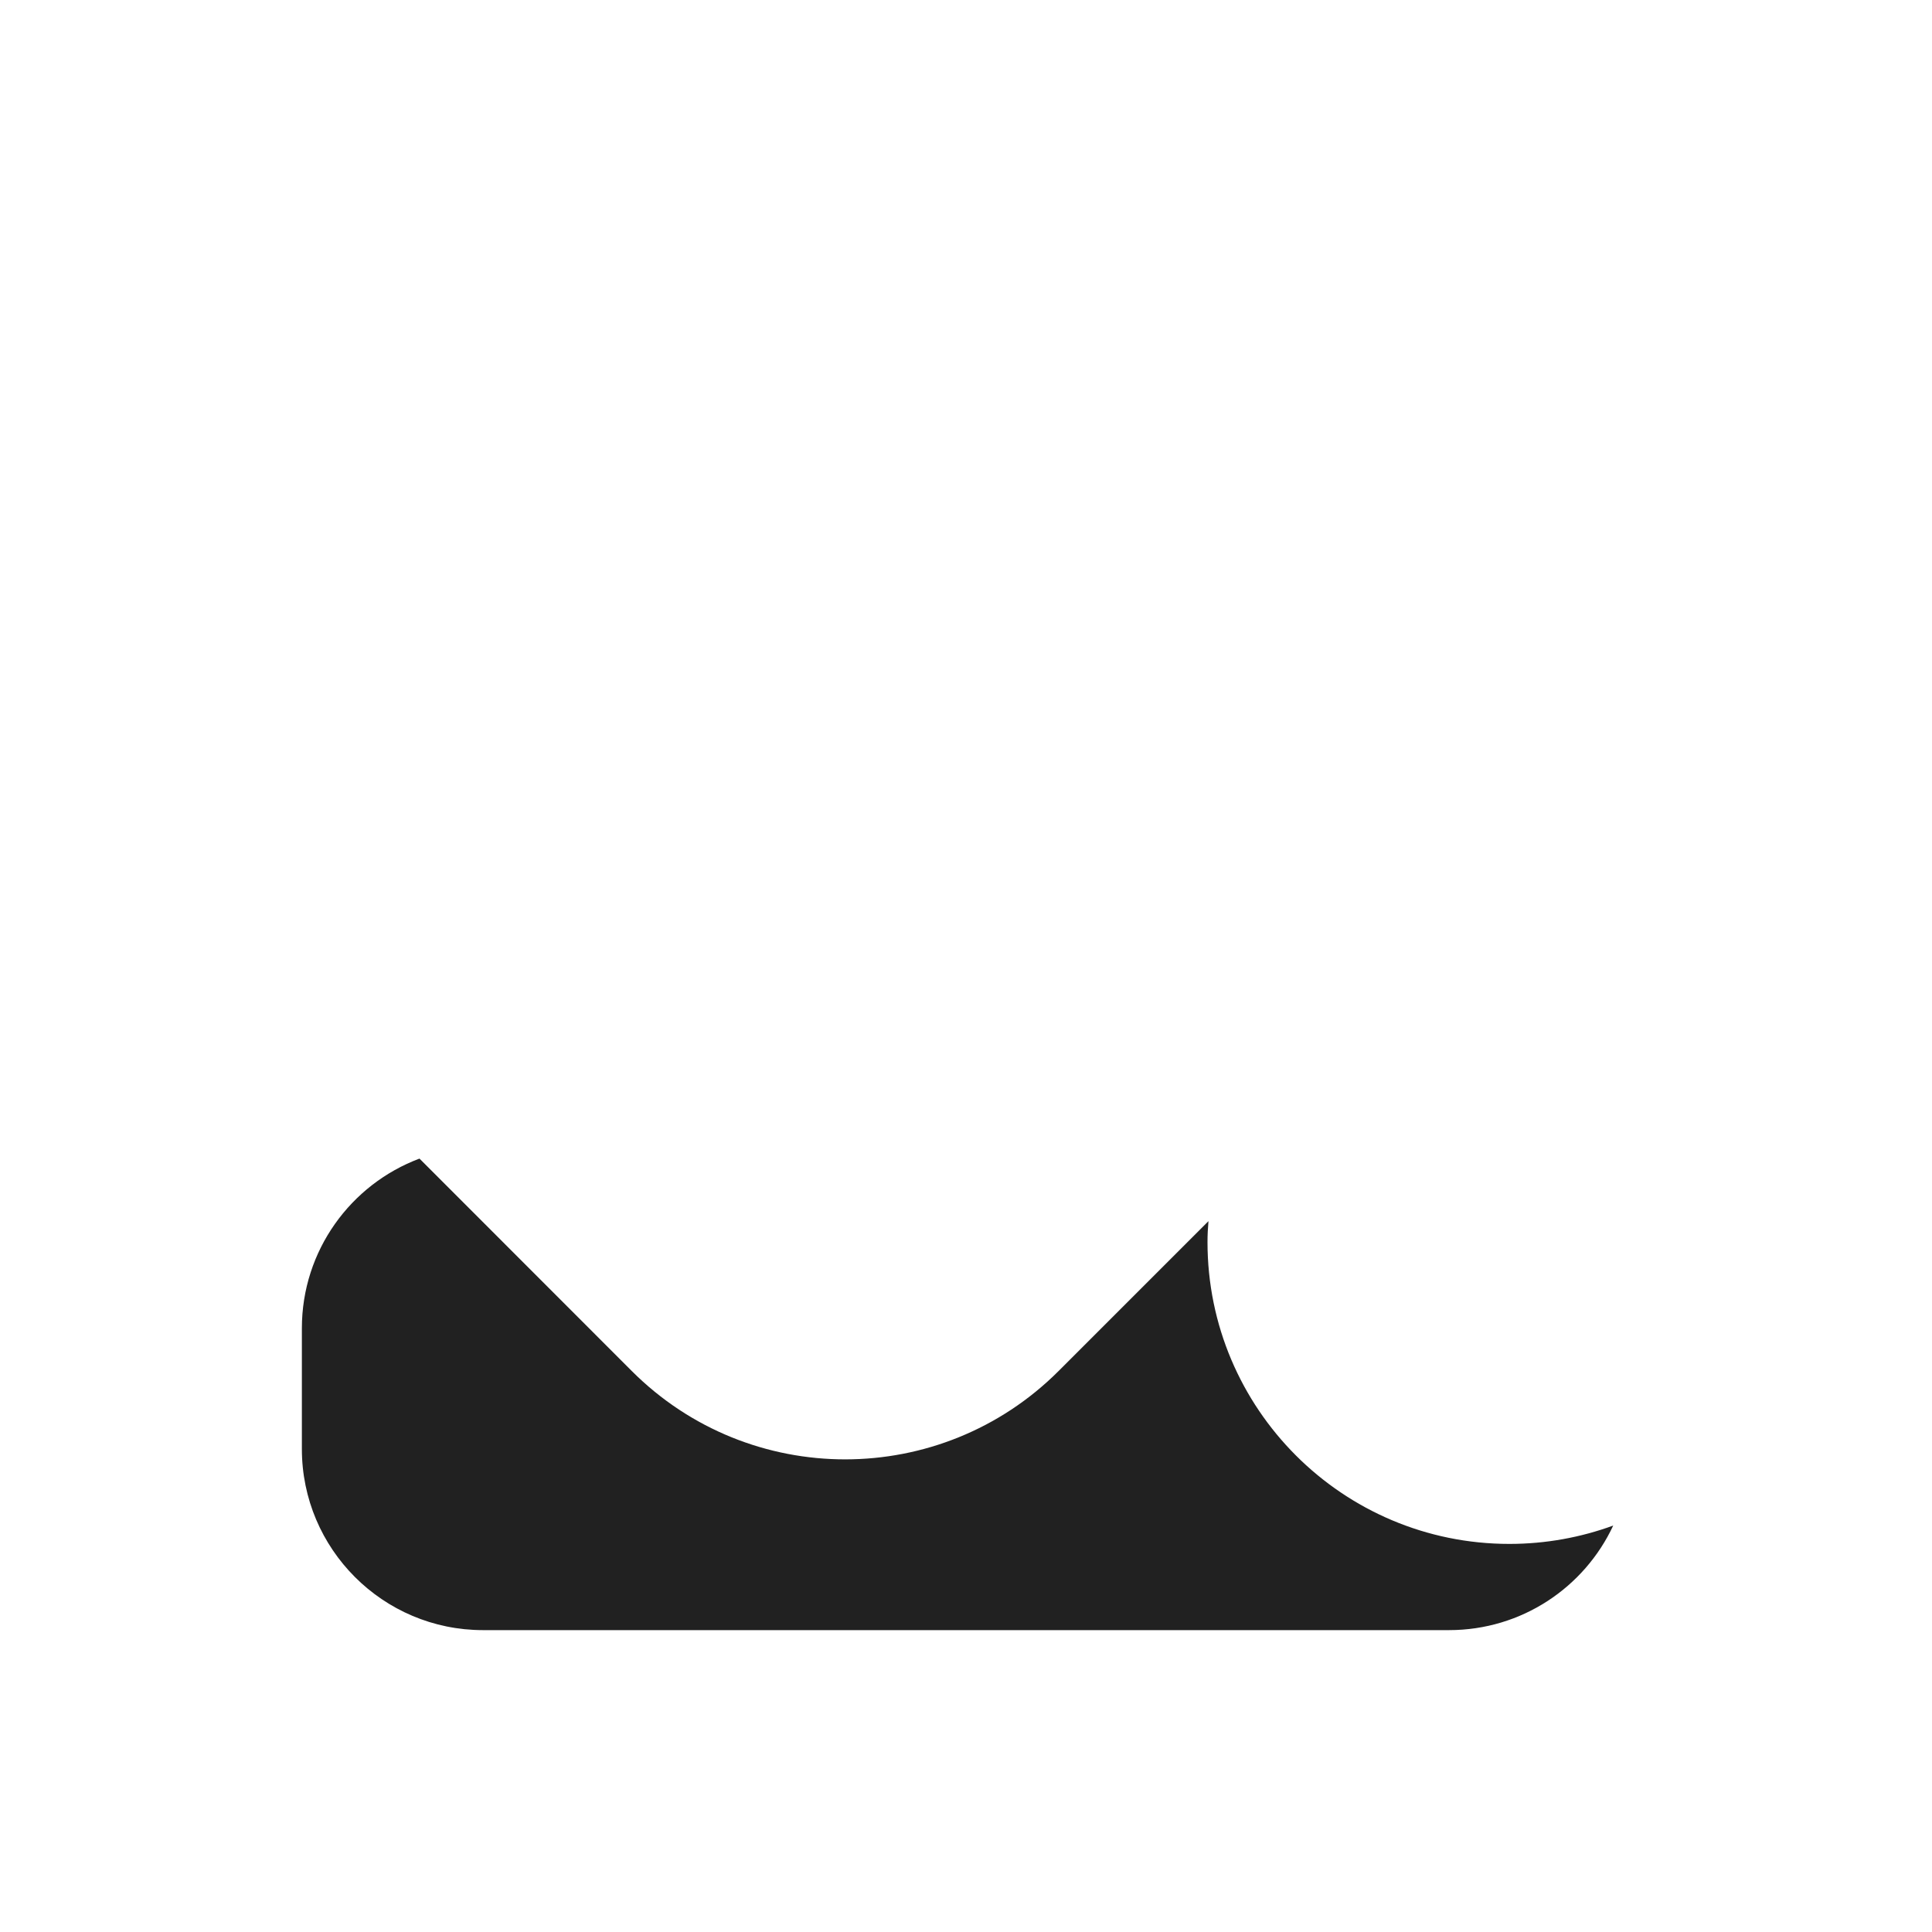
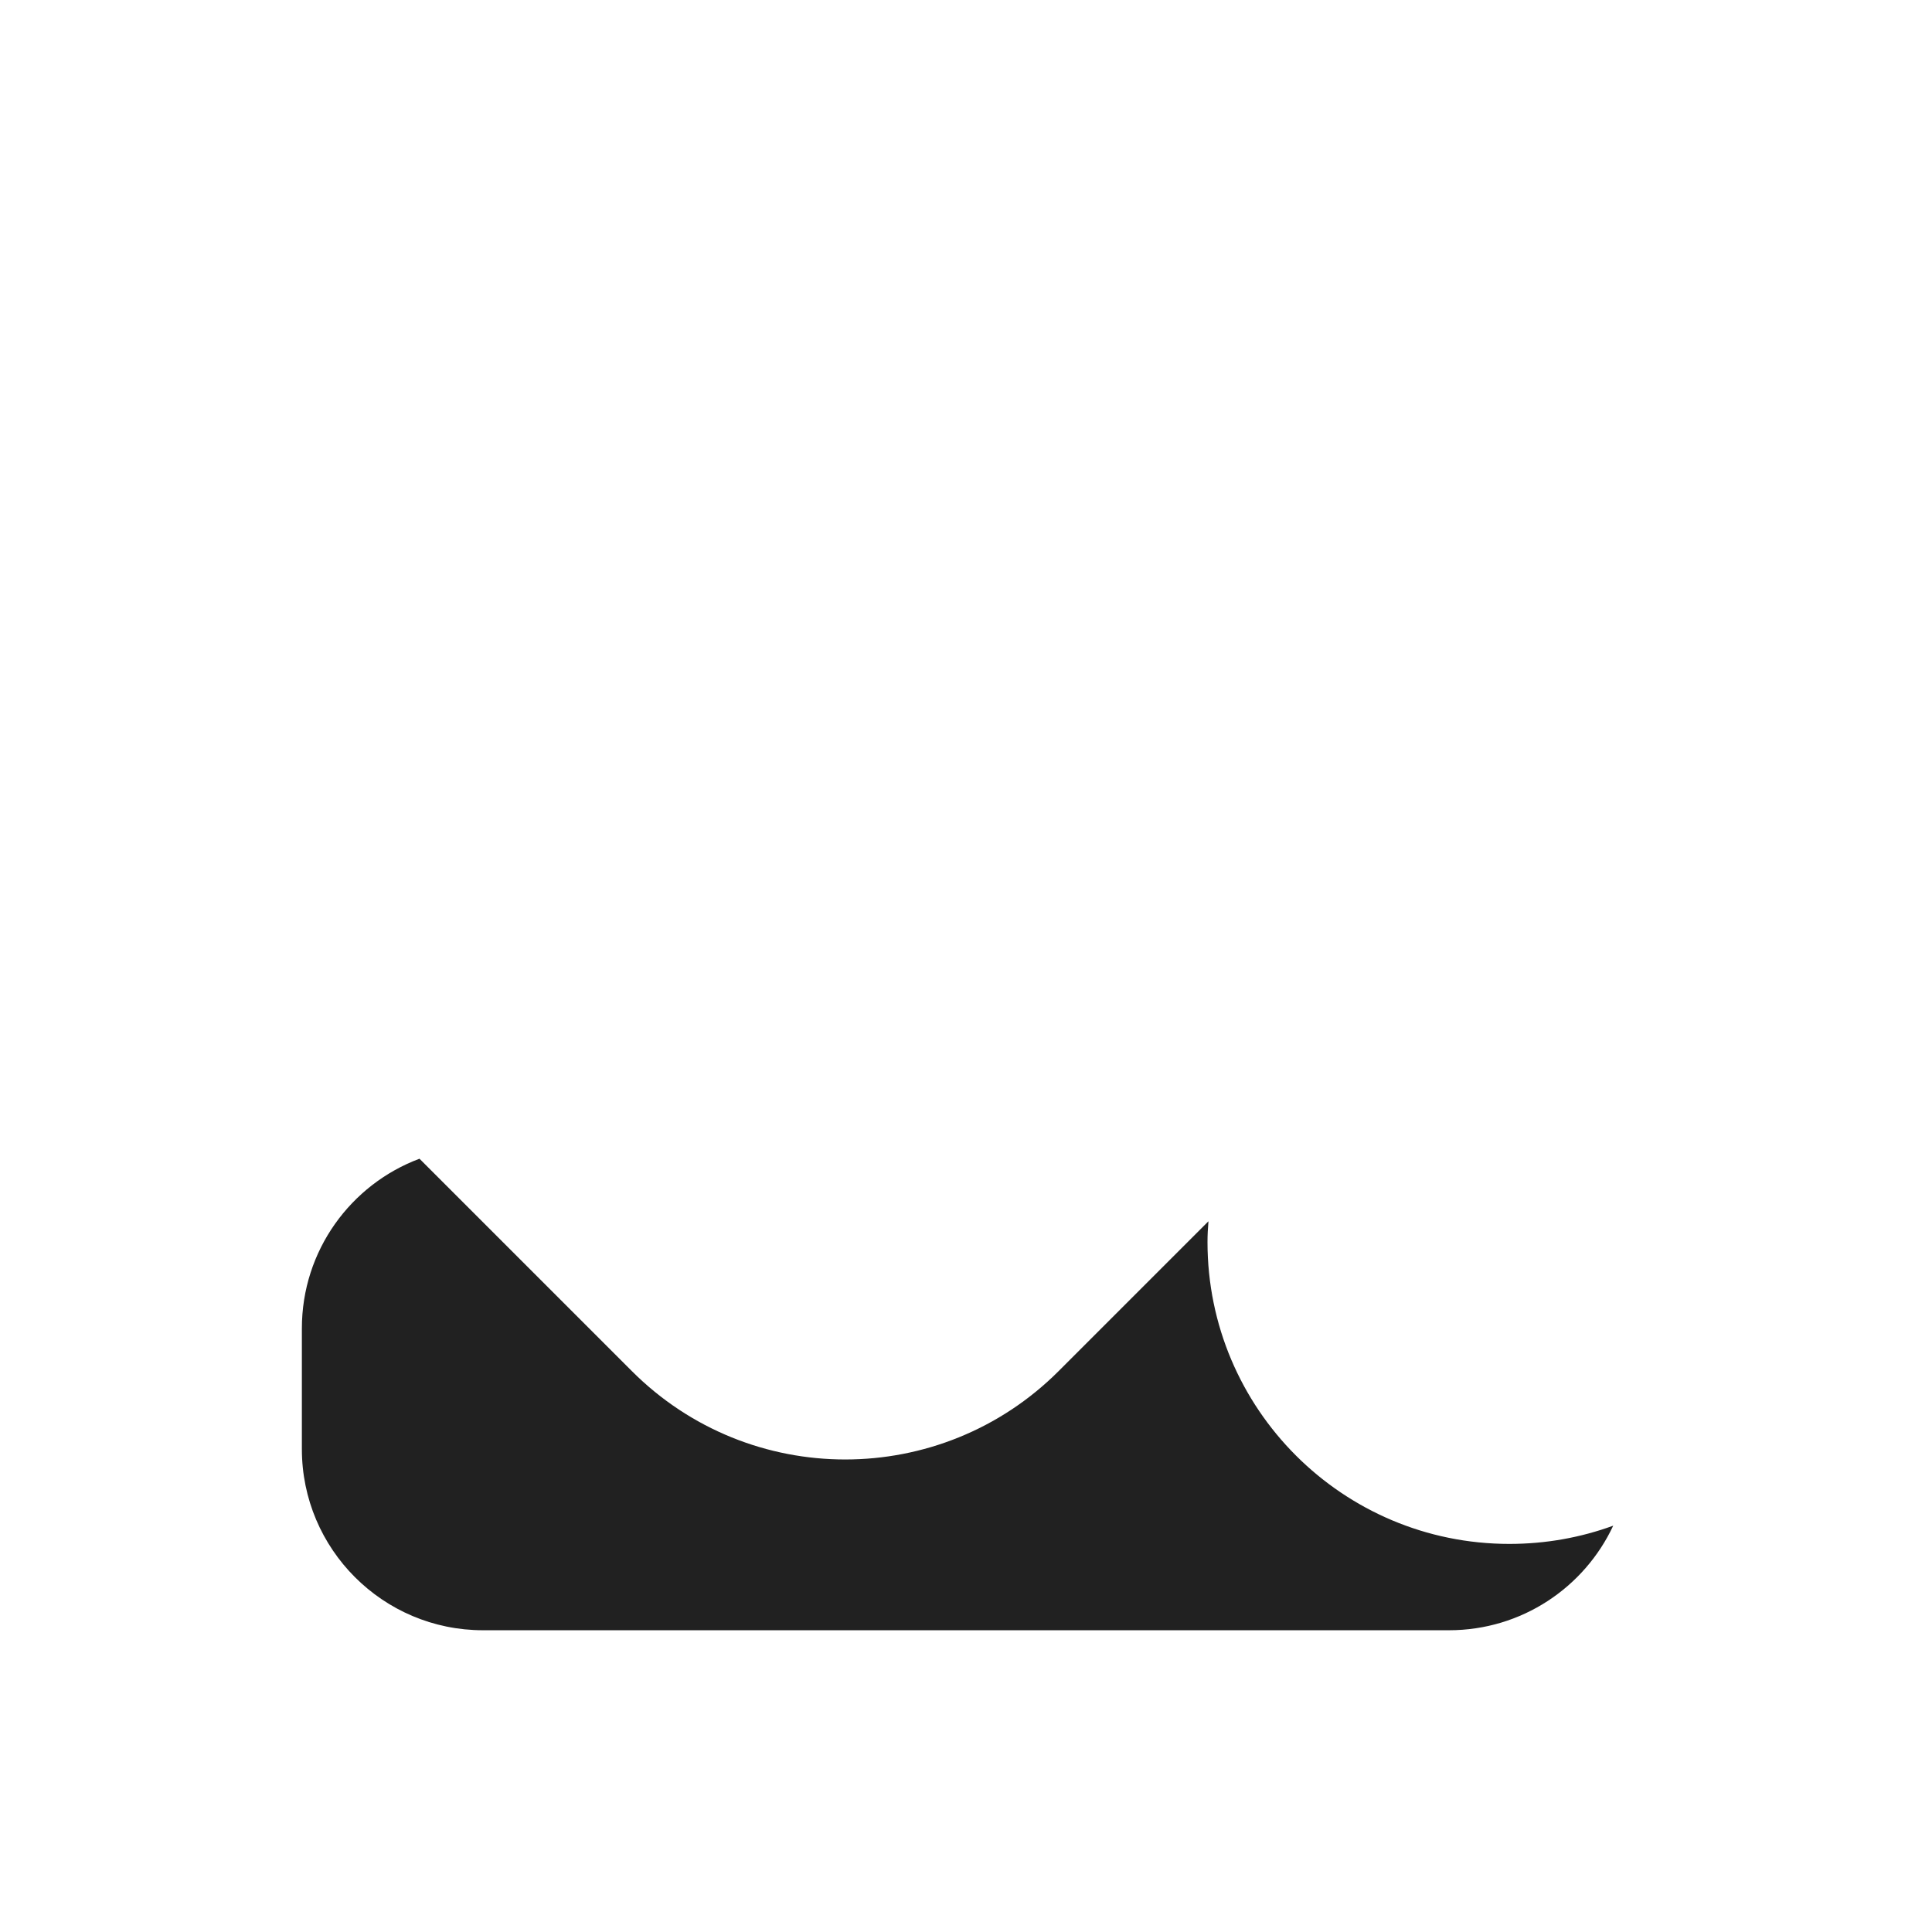
<svg xmlns="http://www.w3.org/2000/svg" width="16" height="16" viewBox="0 0 16 16" fill="none">
-   <path d="M8.768 11.353C7.791 12.33 6.208 12.33 5.232 11.354L3.474 9.595C2.905 9.808 2.5 10.357 2.5 11V12C2.5 12.828 3.172 13.5 4 13.5H12C12.602 13.5 13.121 13.146 13.36 12.634C13.092 12.732 12.802 12.786 12.5 12.786C11.119 12.786 10 11.666 10 10.286C10 10.227 10.003 10.17 10.008 10.113L8.768 11.353Z" fill="#212121" />
+   <path d="M8.768 11.354C7.791 12.331 6.208 12.331 5.232 11.354L3.474 9.596C2.905 9.809 2.5 10.357 2.5 11.001V12.001C2.5 12.829 3.172 13.501 4 13.501H12C12.602 13.501 13.121 13.146 13.36 12.635C13.092 12.733 12.802 12.786 12.5 12.786C11.119 12.786 10 11.667 10 10.286C10 10.228 10.003 10.171 10.008 10.114L8.768 11.354Z" fill="#212121" />
</svg>
